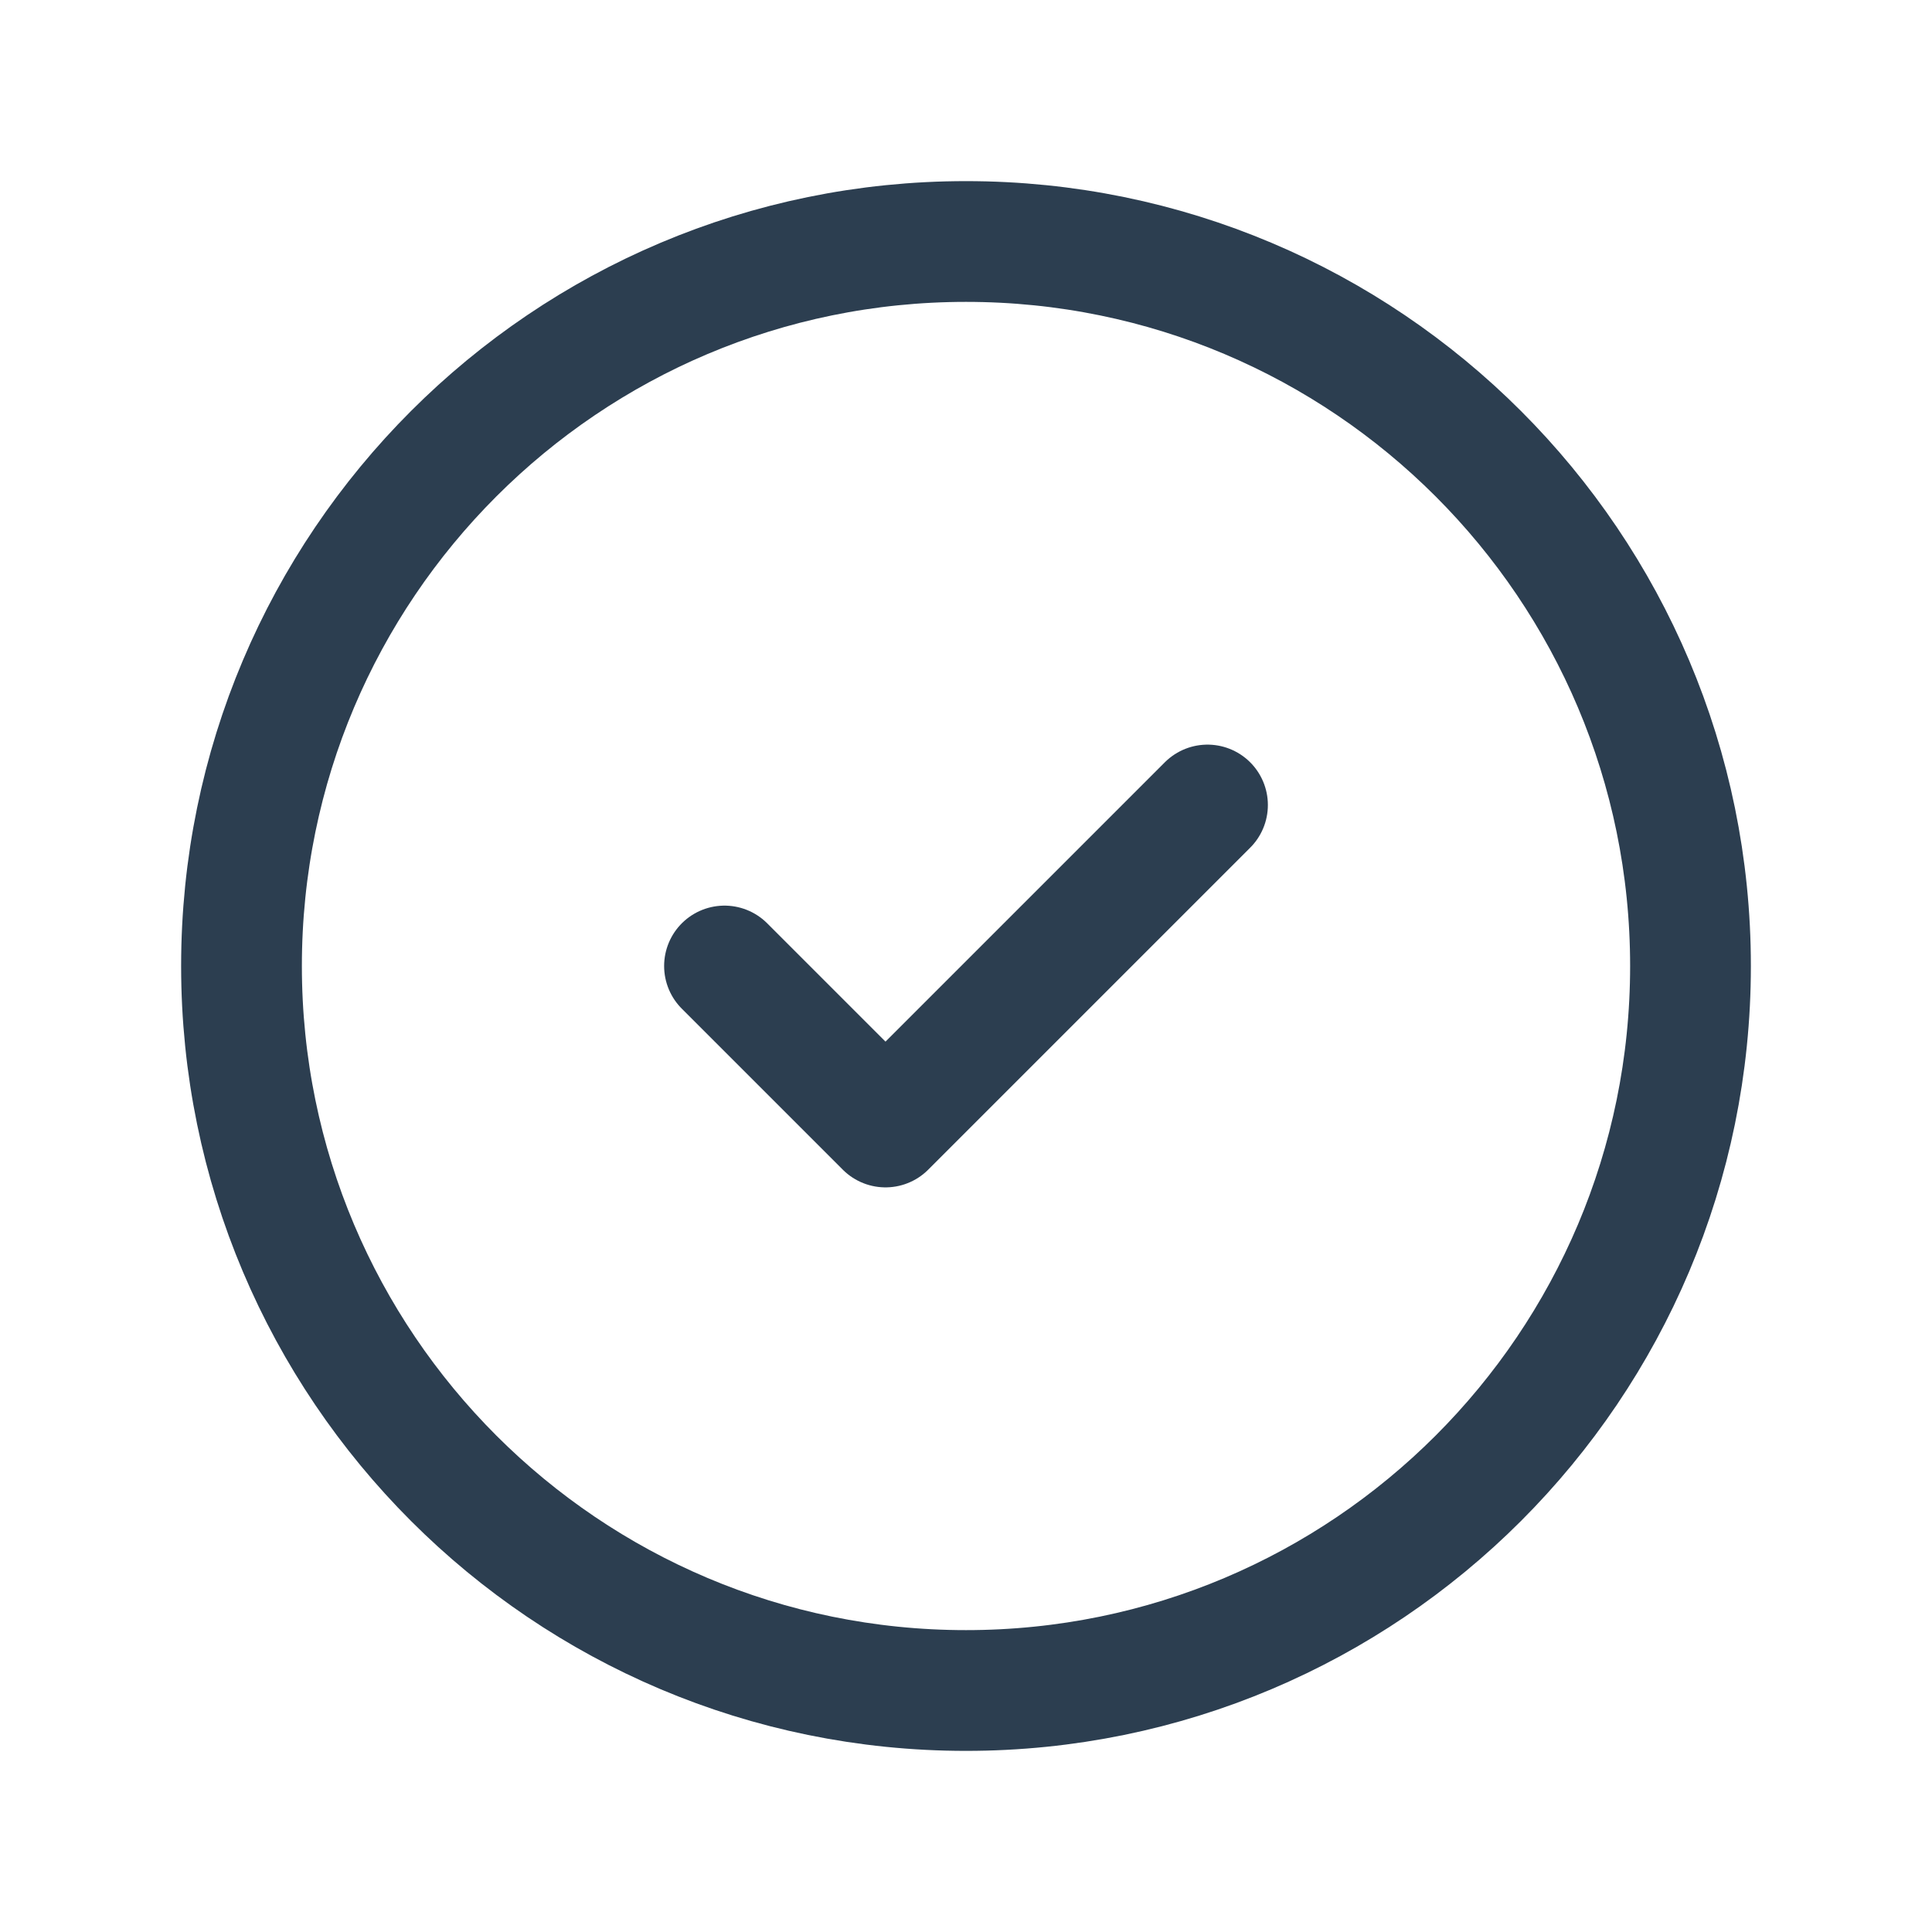
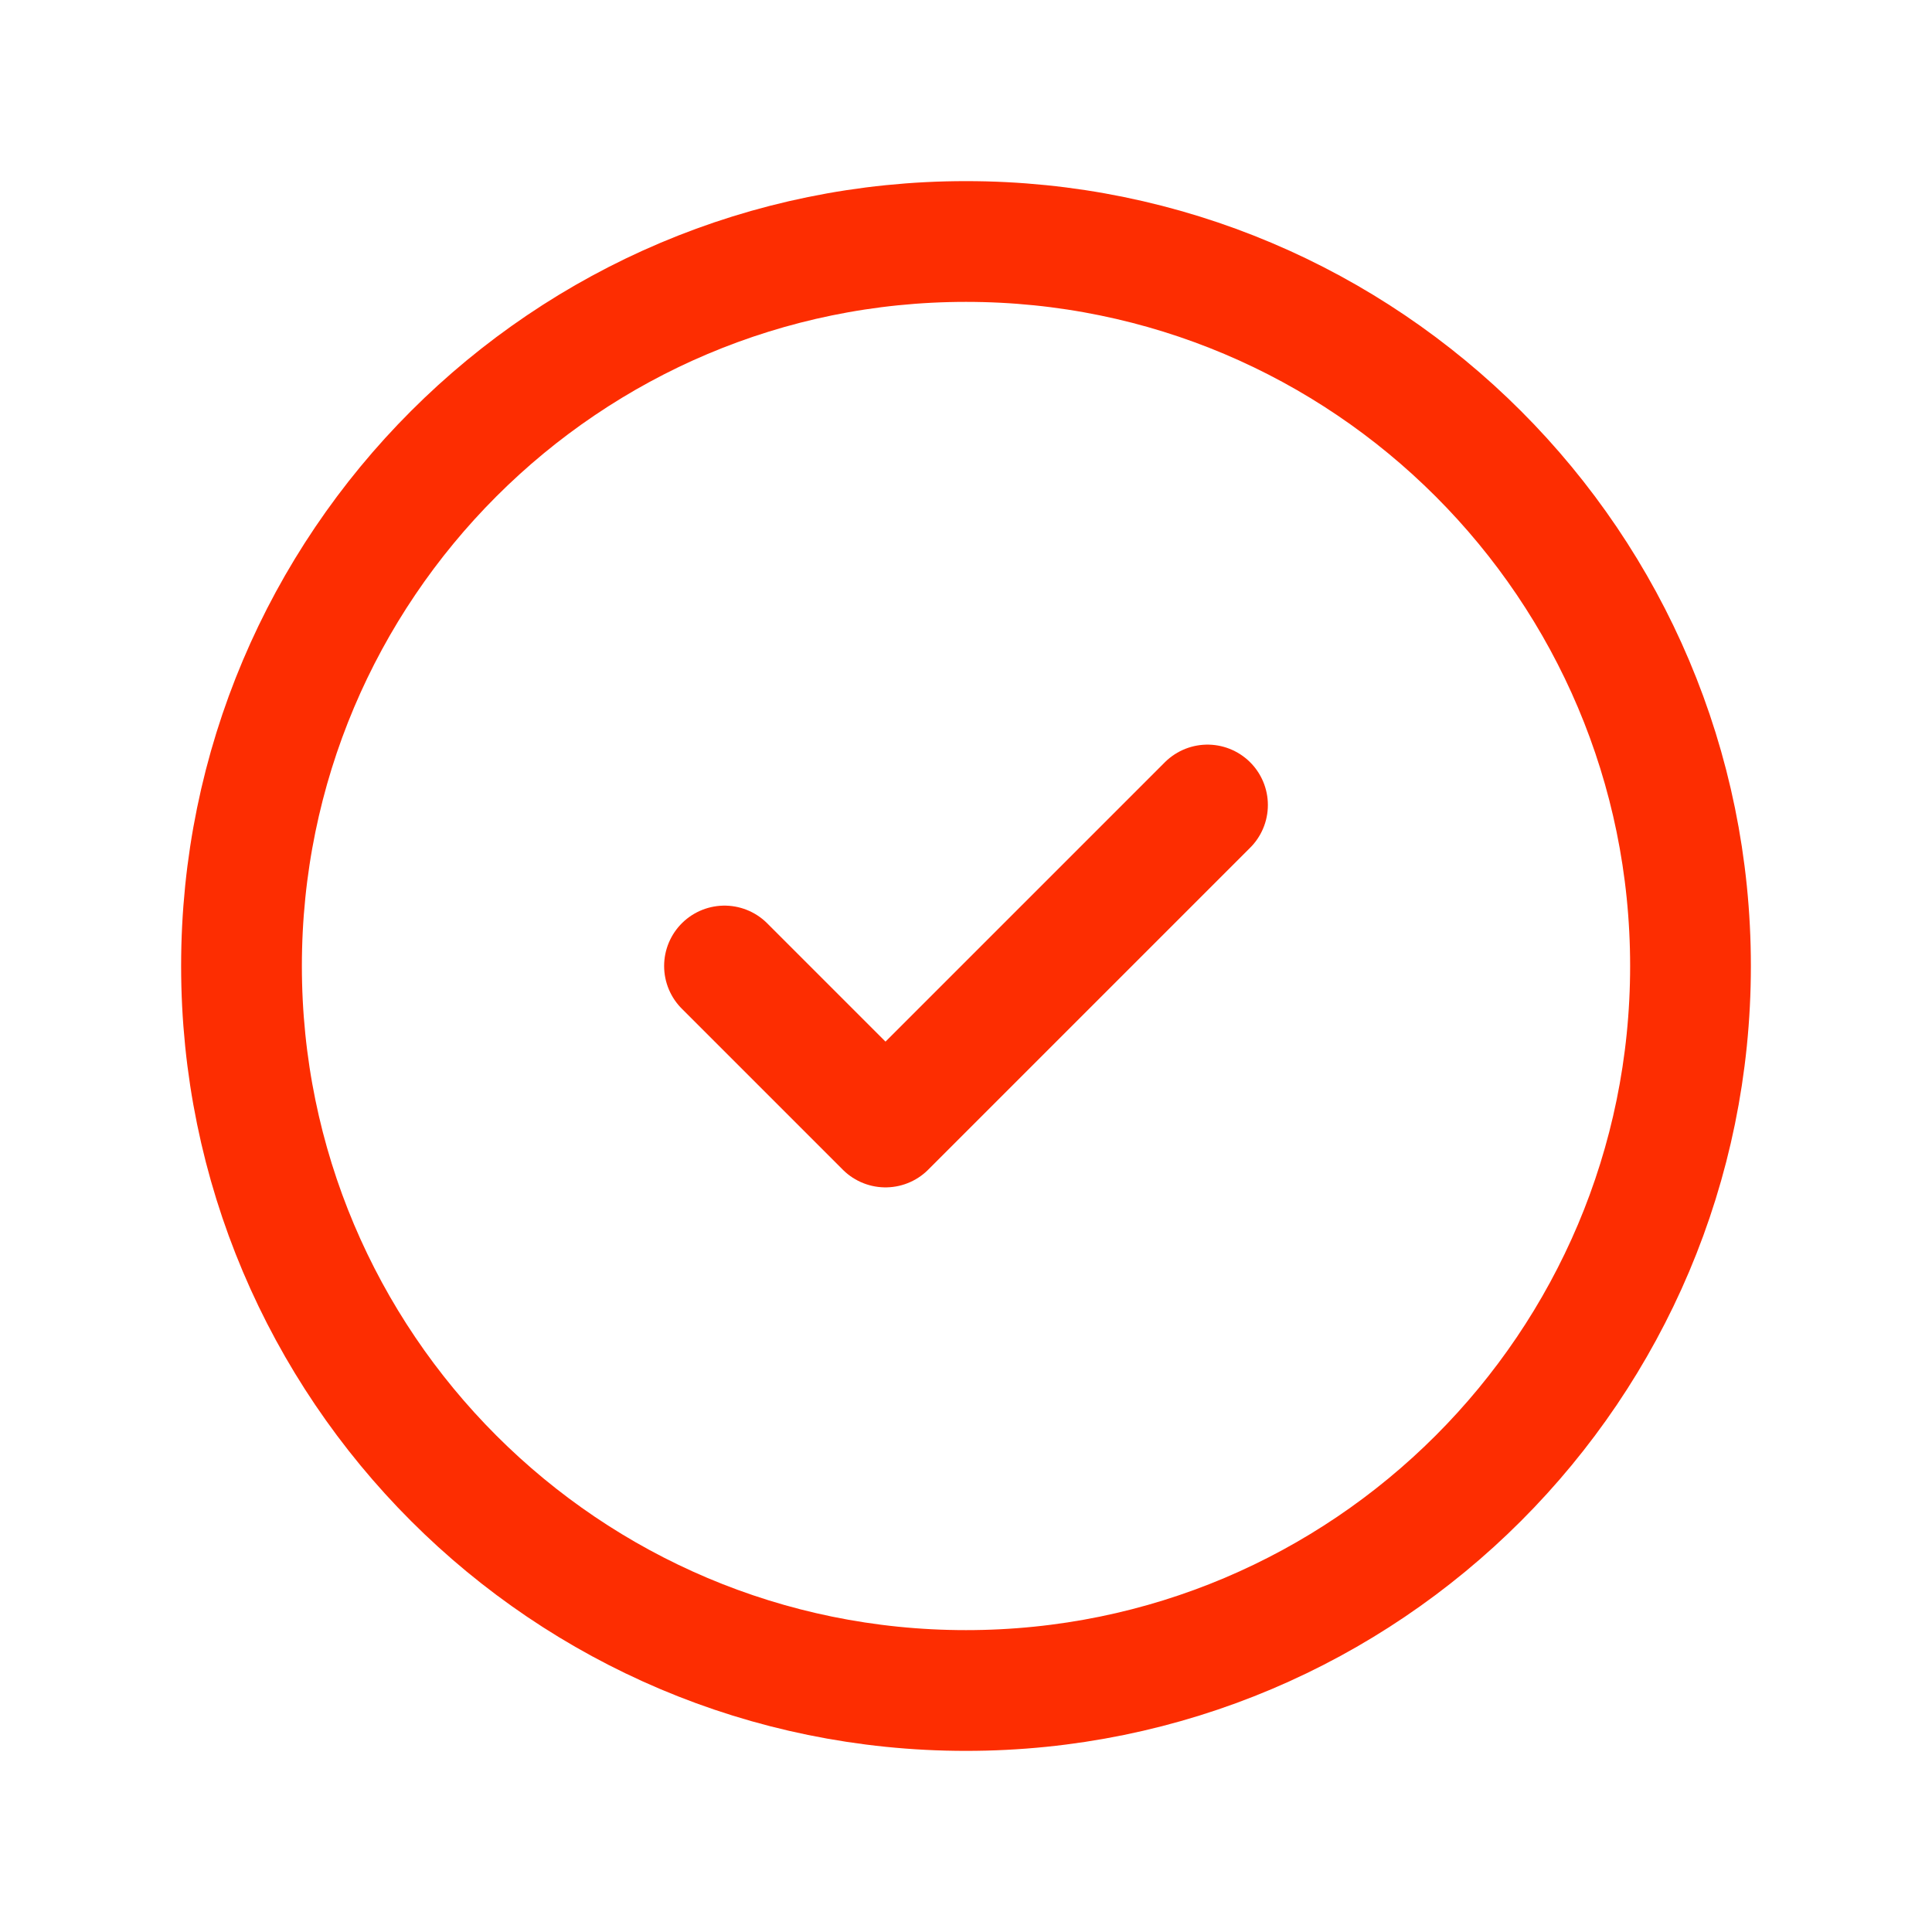
- <svg xmlns="http://www.w3.org/2000/svg" class="icon icon-tabler icon-tabler-circle-check" width="44" height="44" viewBox="0 0 24 24" stroke-width="1.5" stroke="#2c3e50" fill="none" stroke-linecap="round" stroke-linejoin="round">
+ <svg xmlns="http://www.w3.org/2000/svg" class="icon icon-tabler icon-tabler-circle-check" width="44" height="44" viewBox="0 0 24 24" stroke-width="1.5" stroke="#FD2D01" fill="none" stroke-linecap="round" stroke-linejoin="round">
  <path stroke="none" d="M0 0h24v24H0z" fill="none" />
  <circle cx="12" cy="12" r="9" />
  <path d="M9 12l2 2l4 -4" />
</svg>
